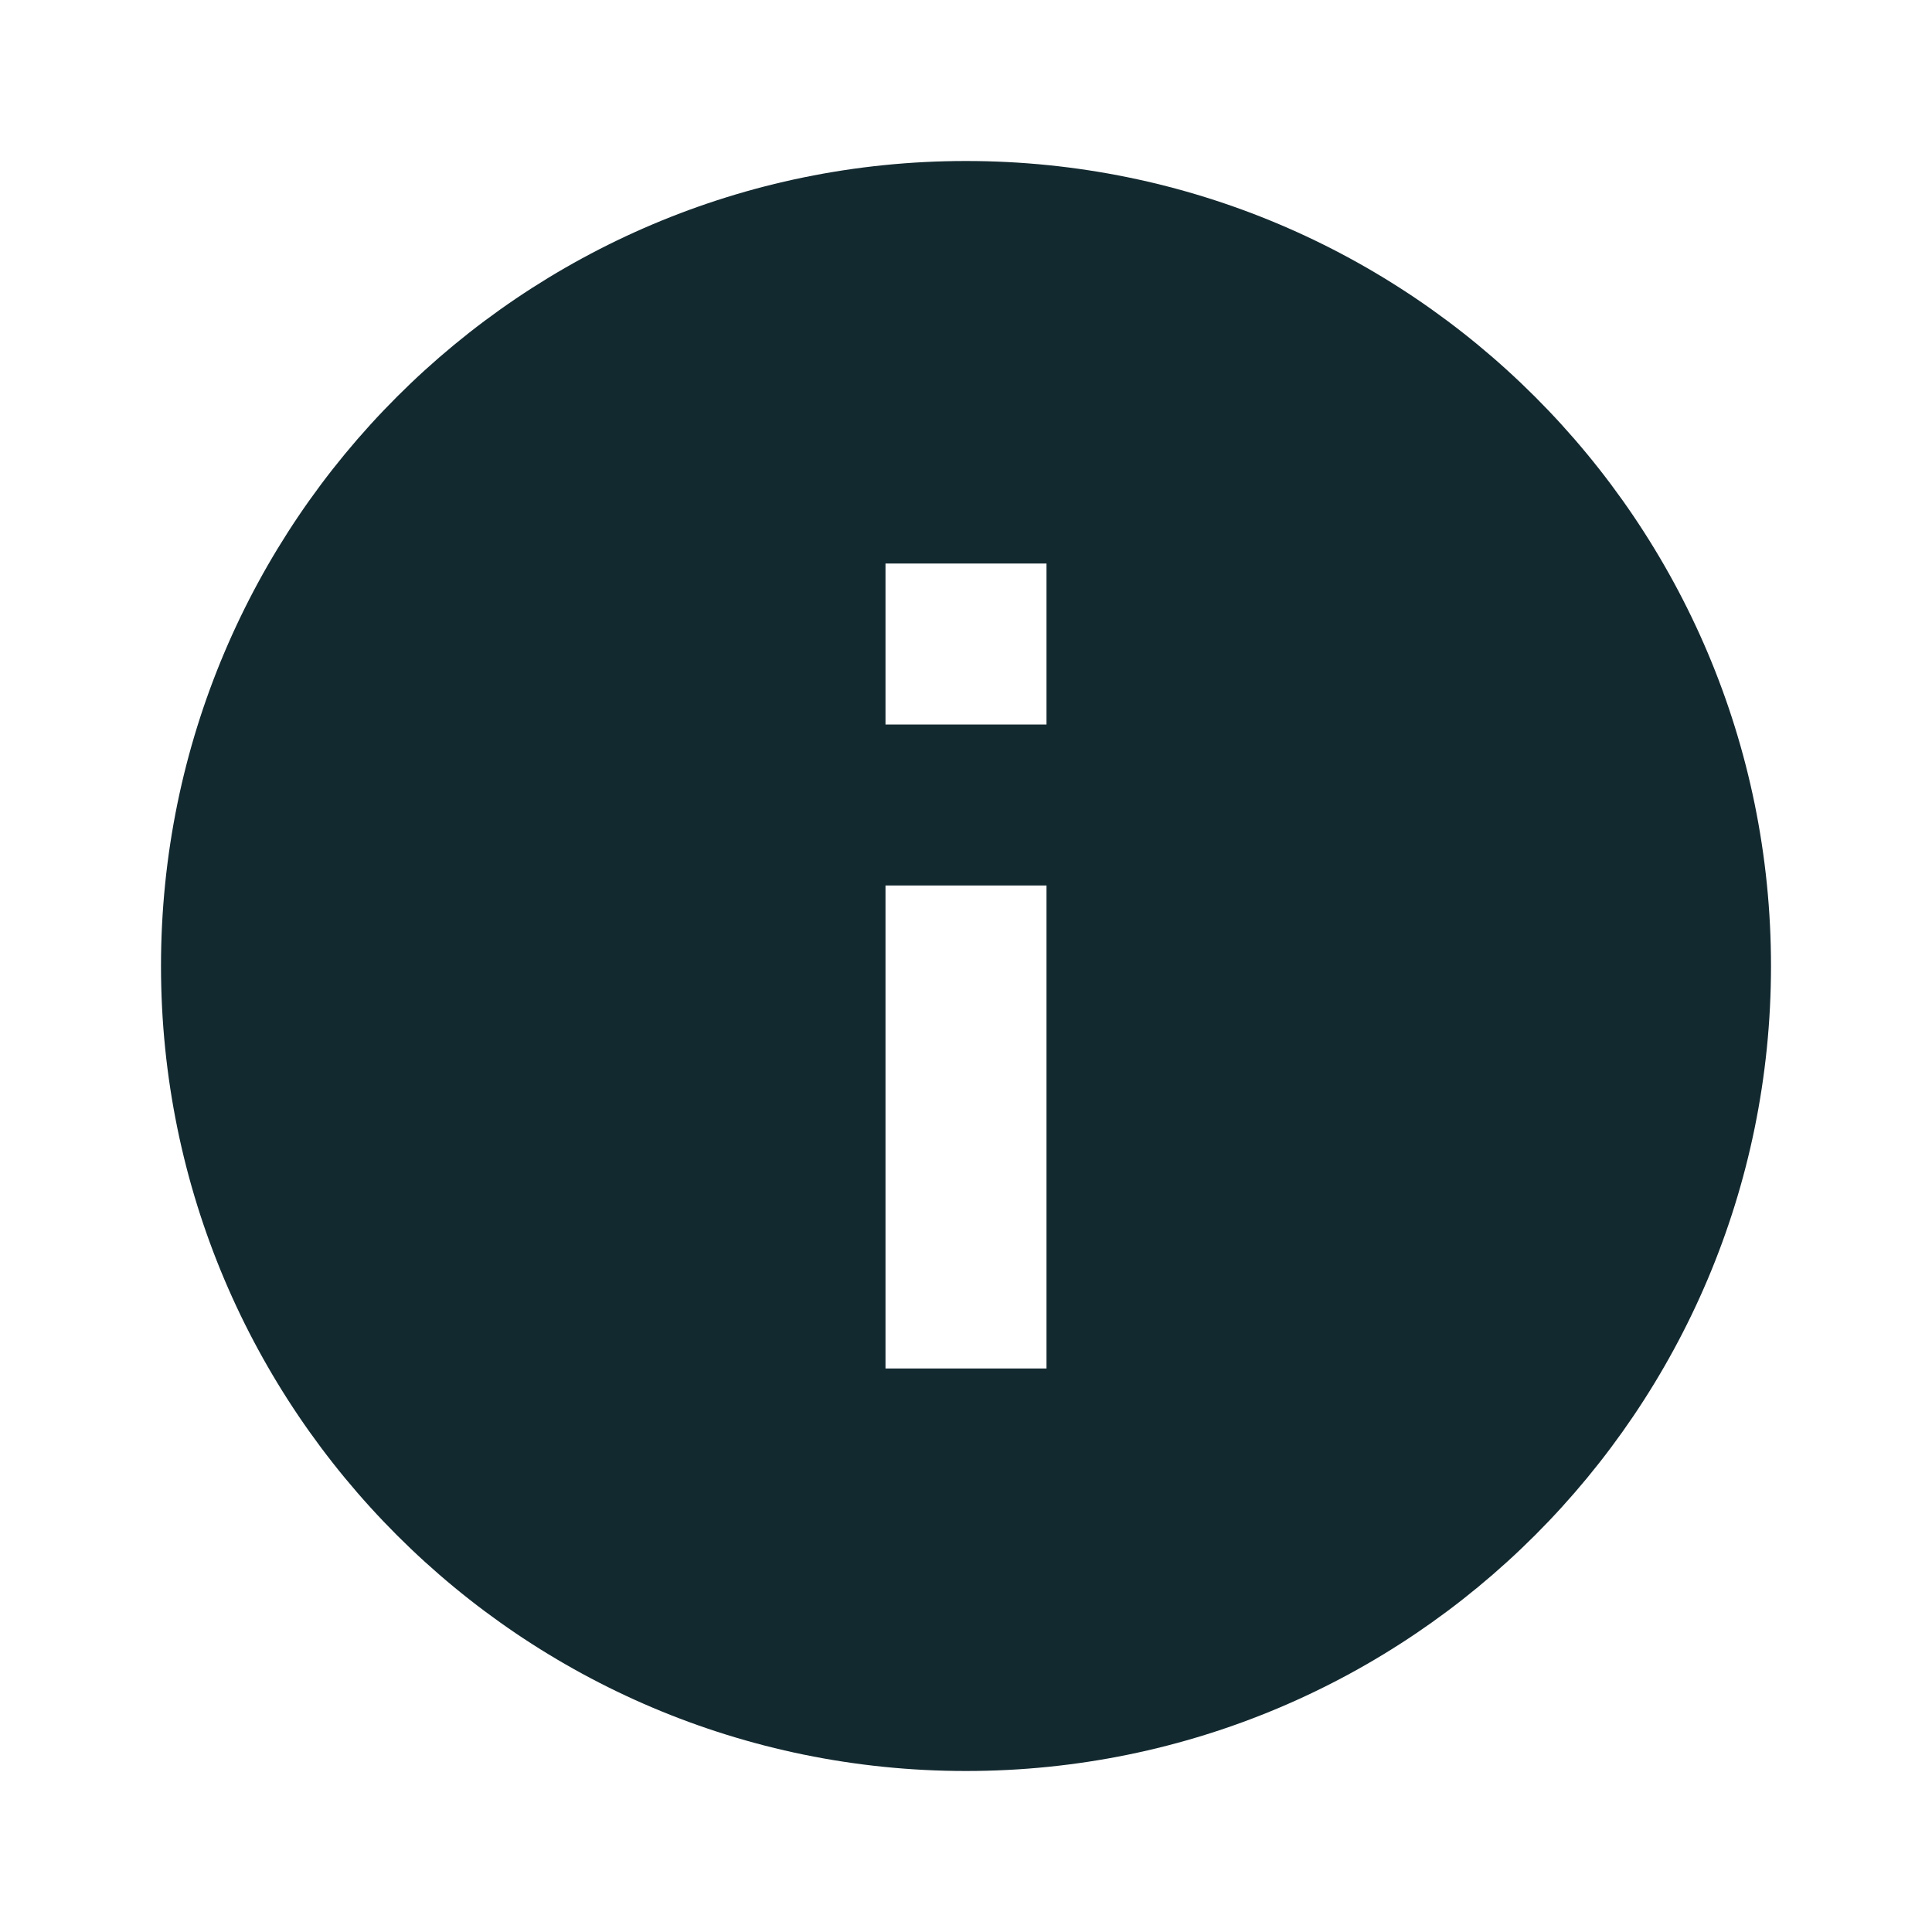
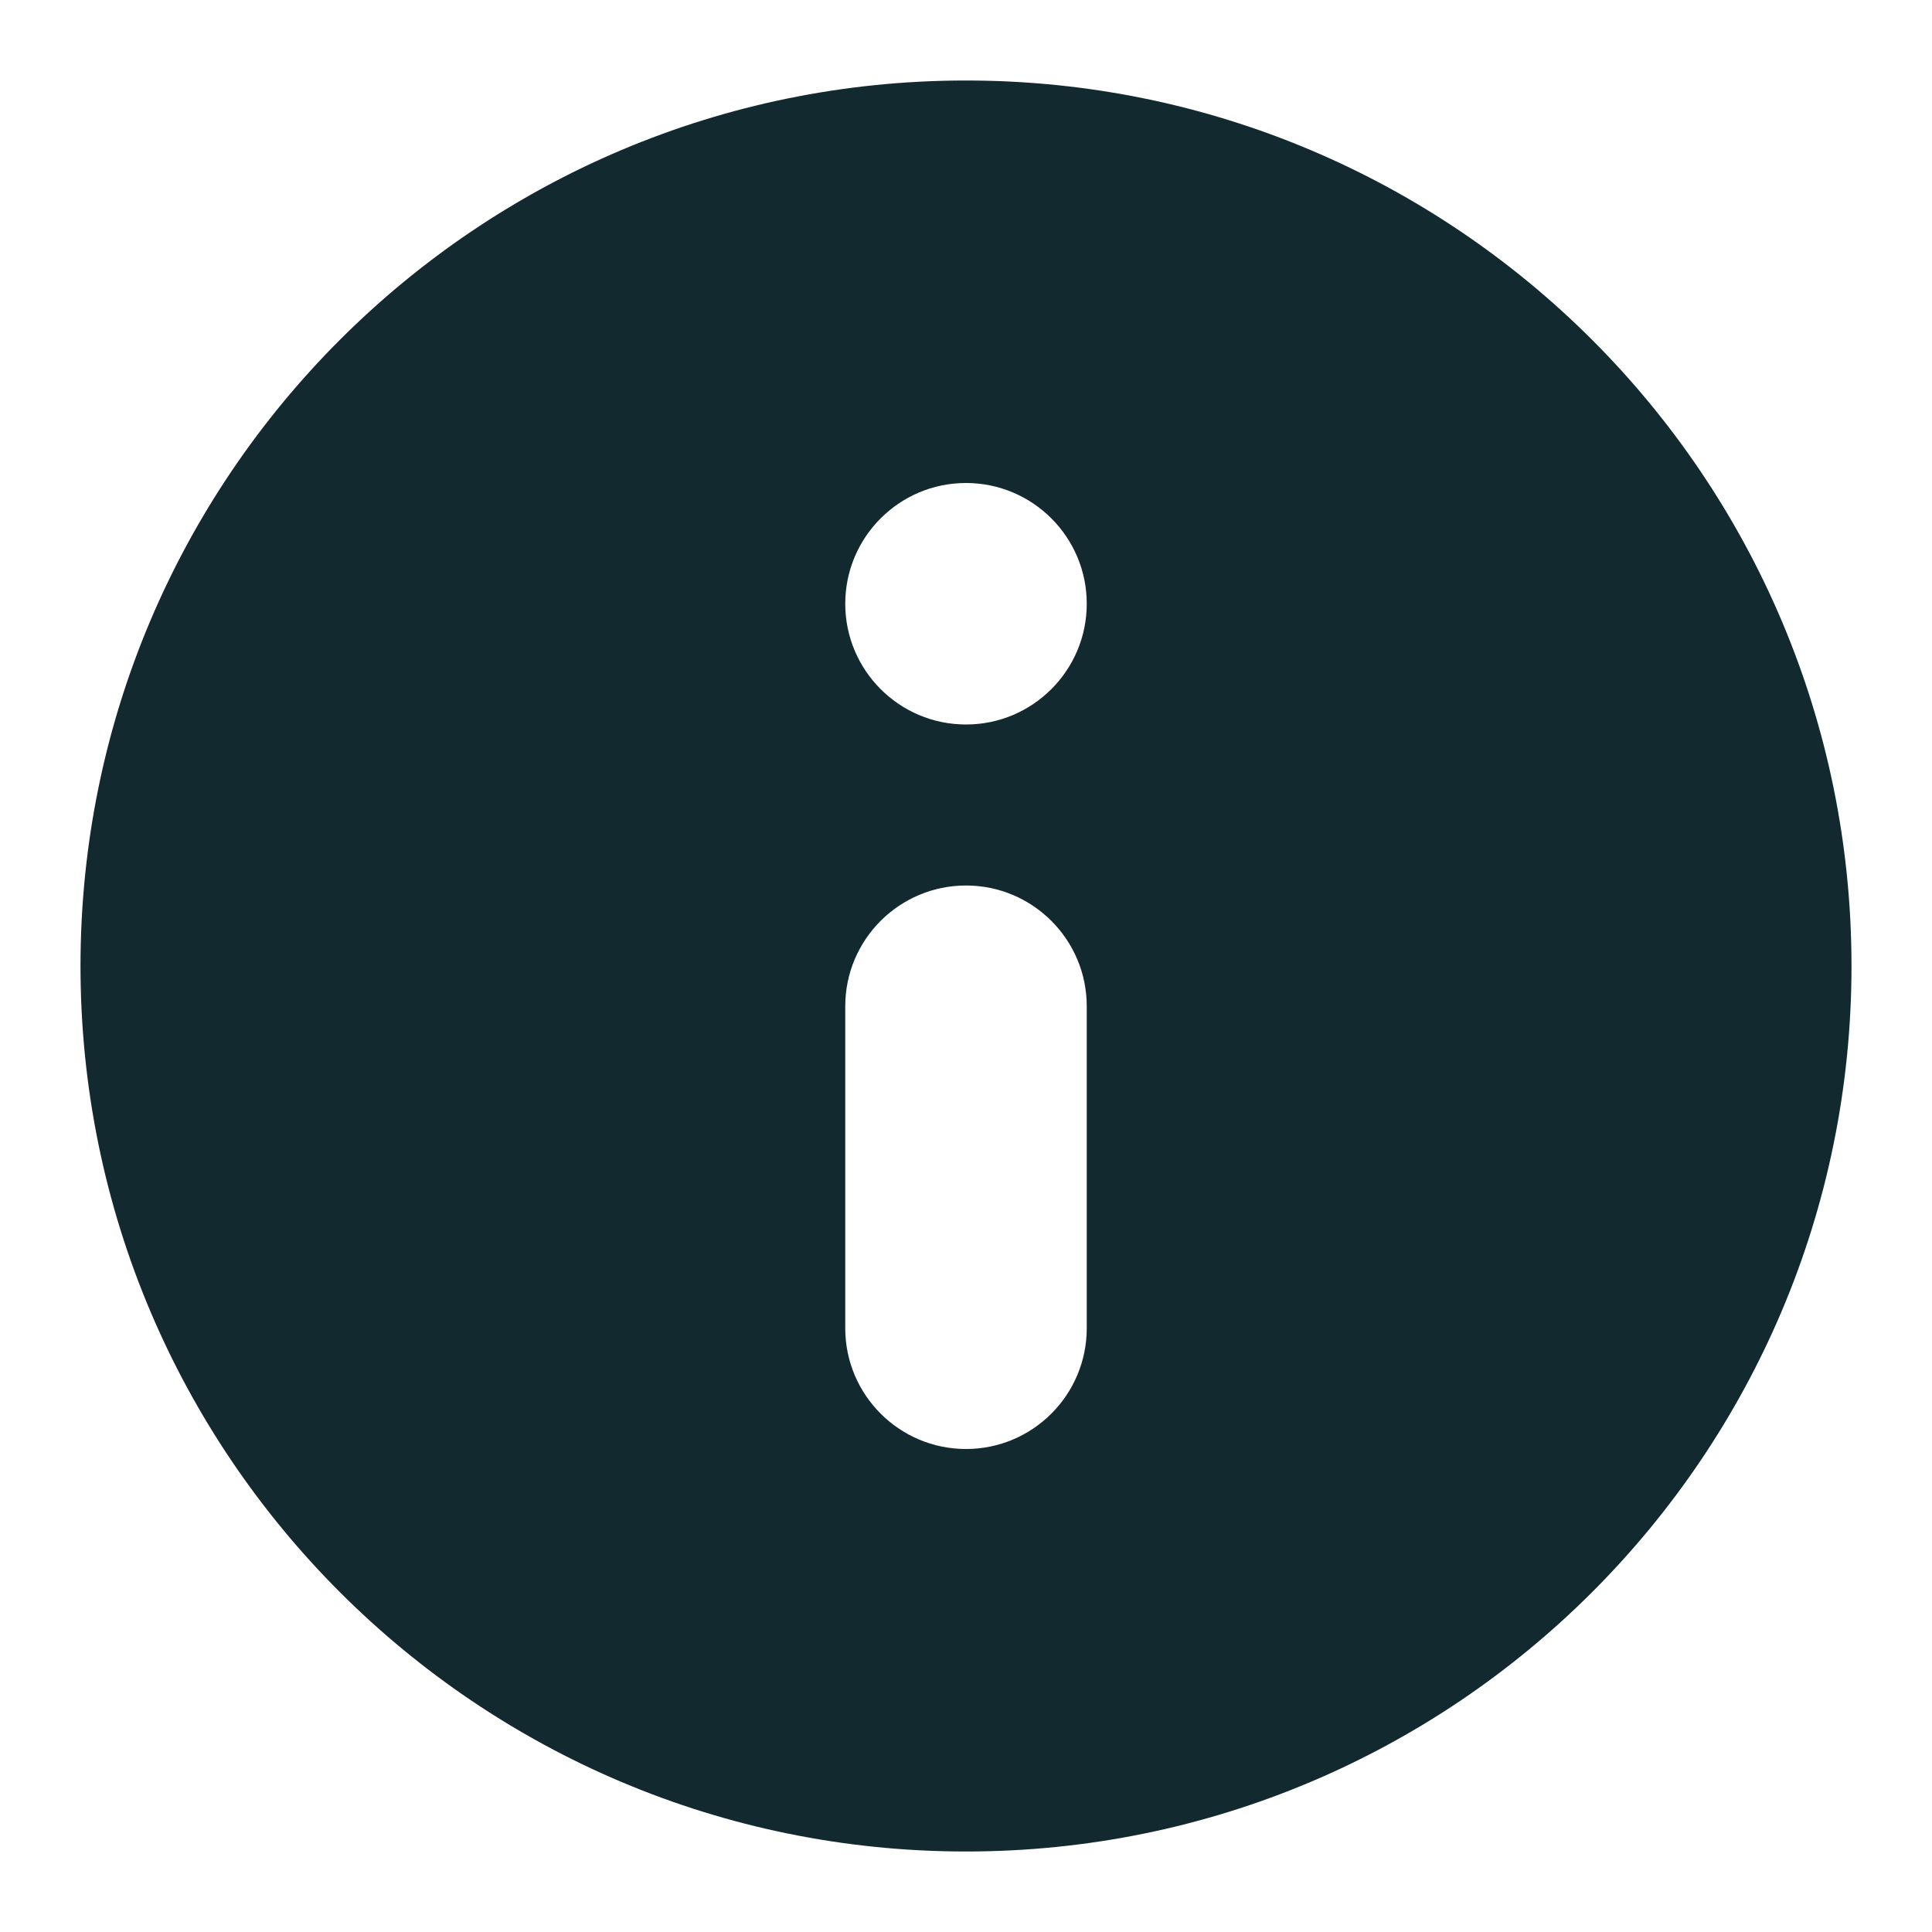
<svg xmlns="http://www.w3.org/2000/svg" width="24" height="24" viewBox="0 0 24 24" fill="none">
-   <path d="M12 2C6.48 2 2 6.48 2 12C2 17.52 6.48 22 12 22C17.52 22 22 17.52 22 12C22 6.48 17.52 2 12 2ZM13 17H11V11H13V17ZM13 9H11V7H13V9Z" fill="#132930" />
+   <path fill-rule="evenodd" clip-rule="evenodd" d="M23 12C23 18.075 18.075 23 12 23C5.925 23 1 18.075 1 12C1 5.925 5.925 1 12 1C18.075 1 23 5.925 23 12ZM12 11C12.828 11 13.5 11.672 13.5 12.5V16.5C13.5 17.328 12.828 18 12 18C11.172 18 10.5 17.328 10.5 16.5L10.5 12.5C10.5 11.672 11.172 11 12 11ZM12 6C12.828 6 13.5 6.672 13.5 7.5C13.5 8.328 12.828 9 12 9C11.172 9 10.5 8.328 10.5 7.5C10.5 6.672 11.172 6 12 6Z" fill="#132930" />
</svg>
